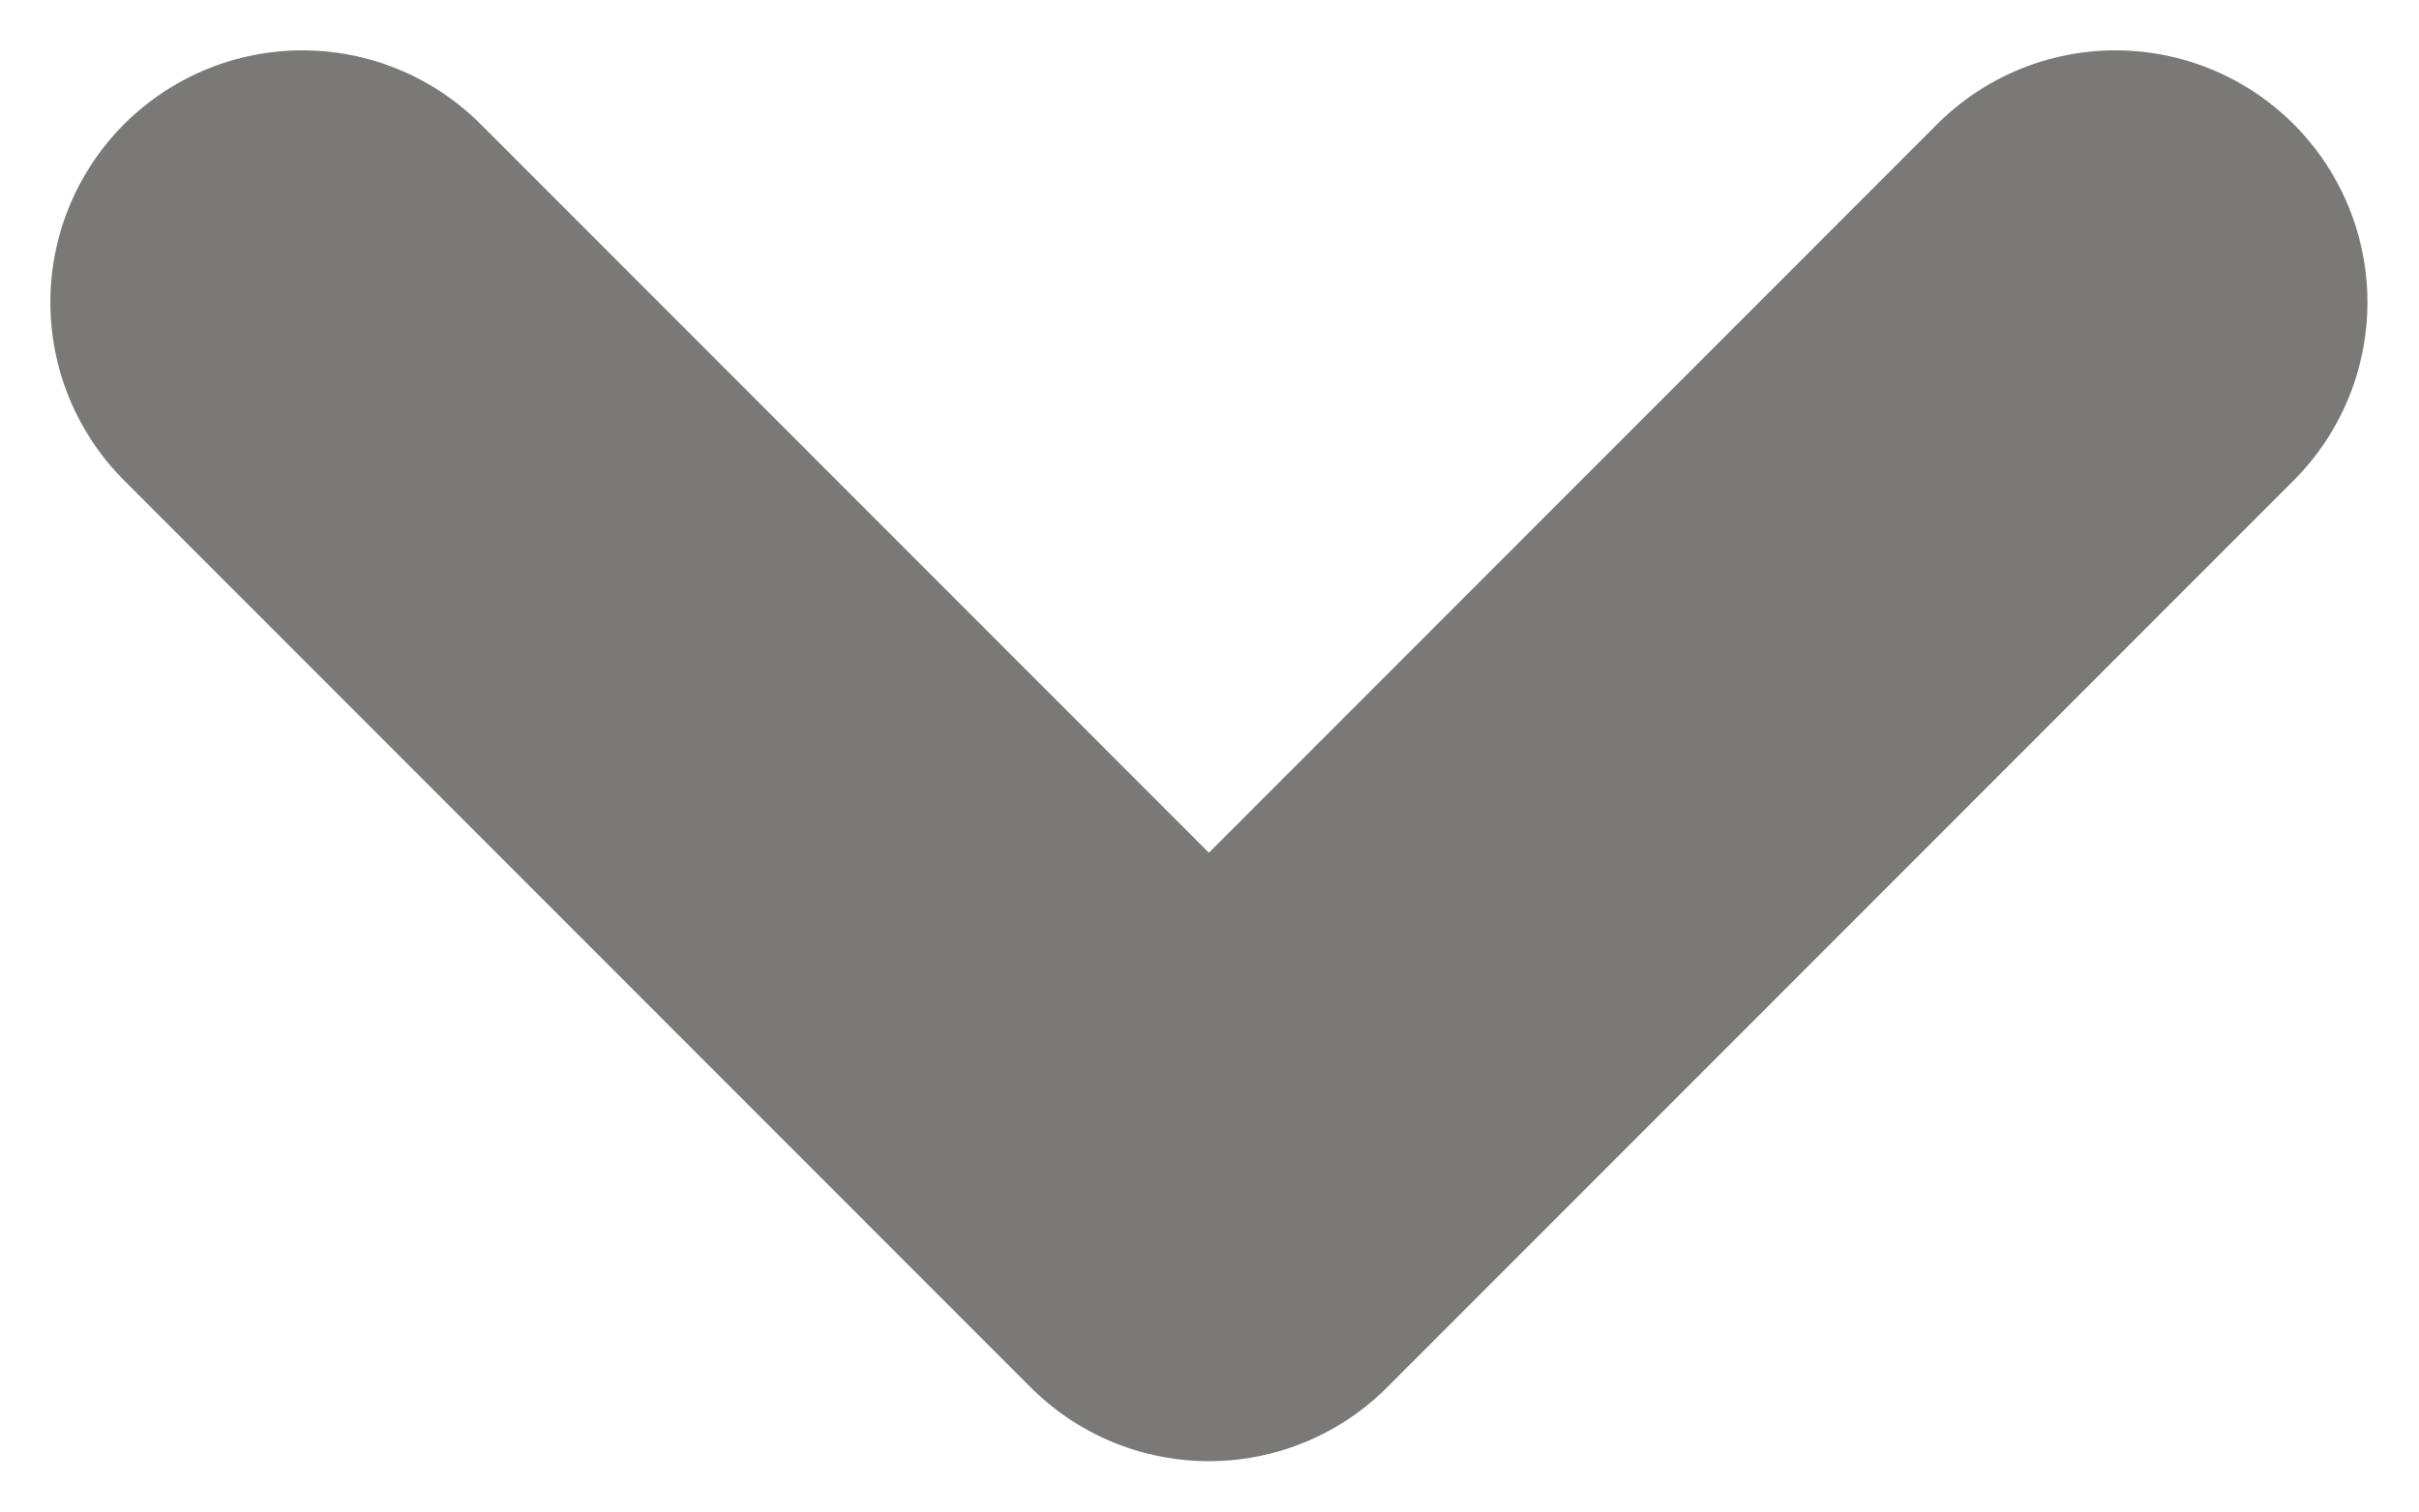
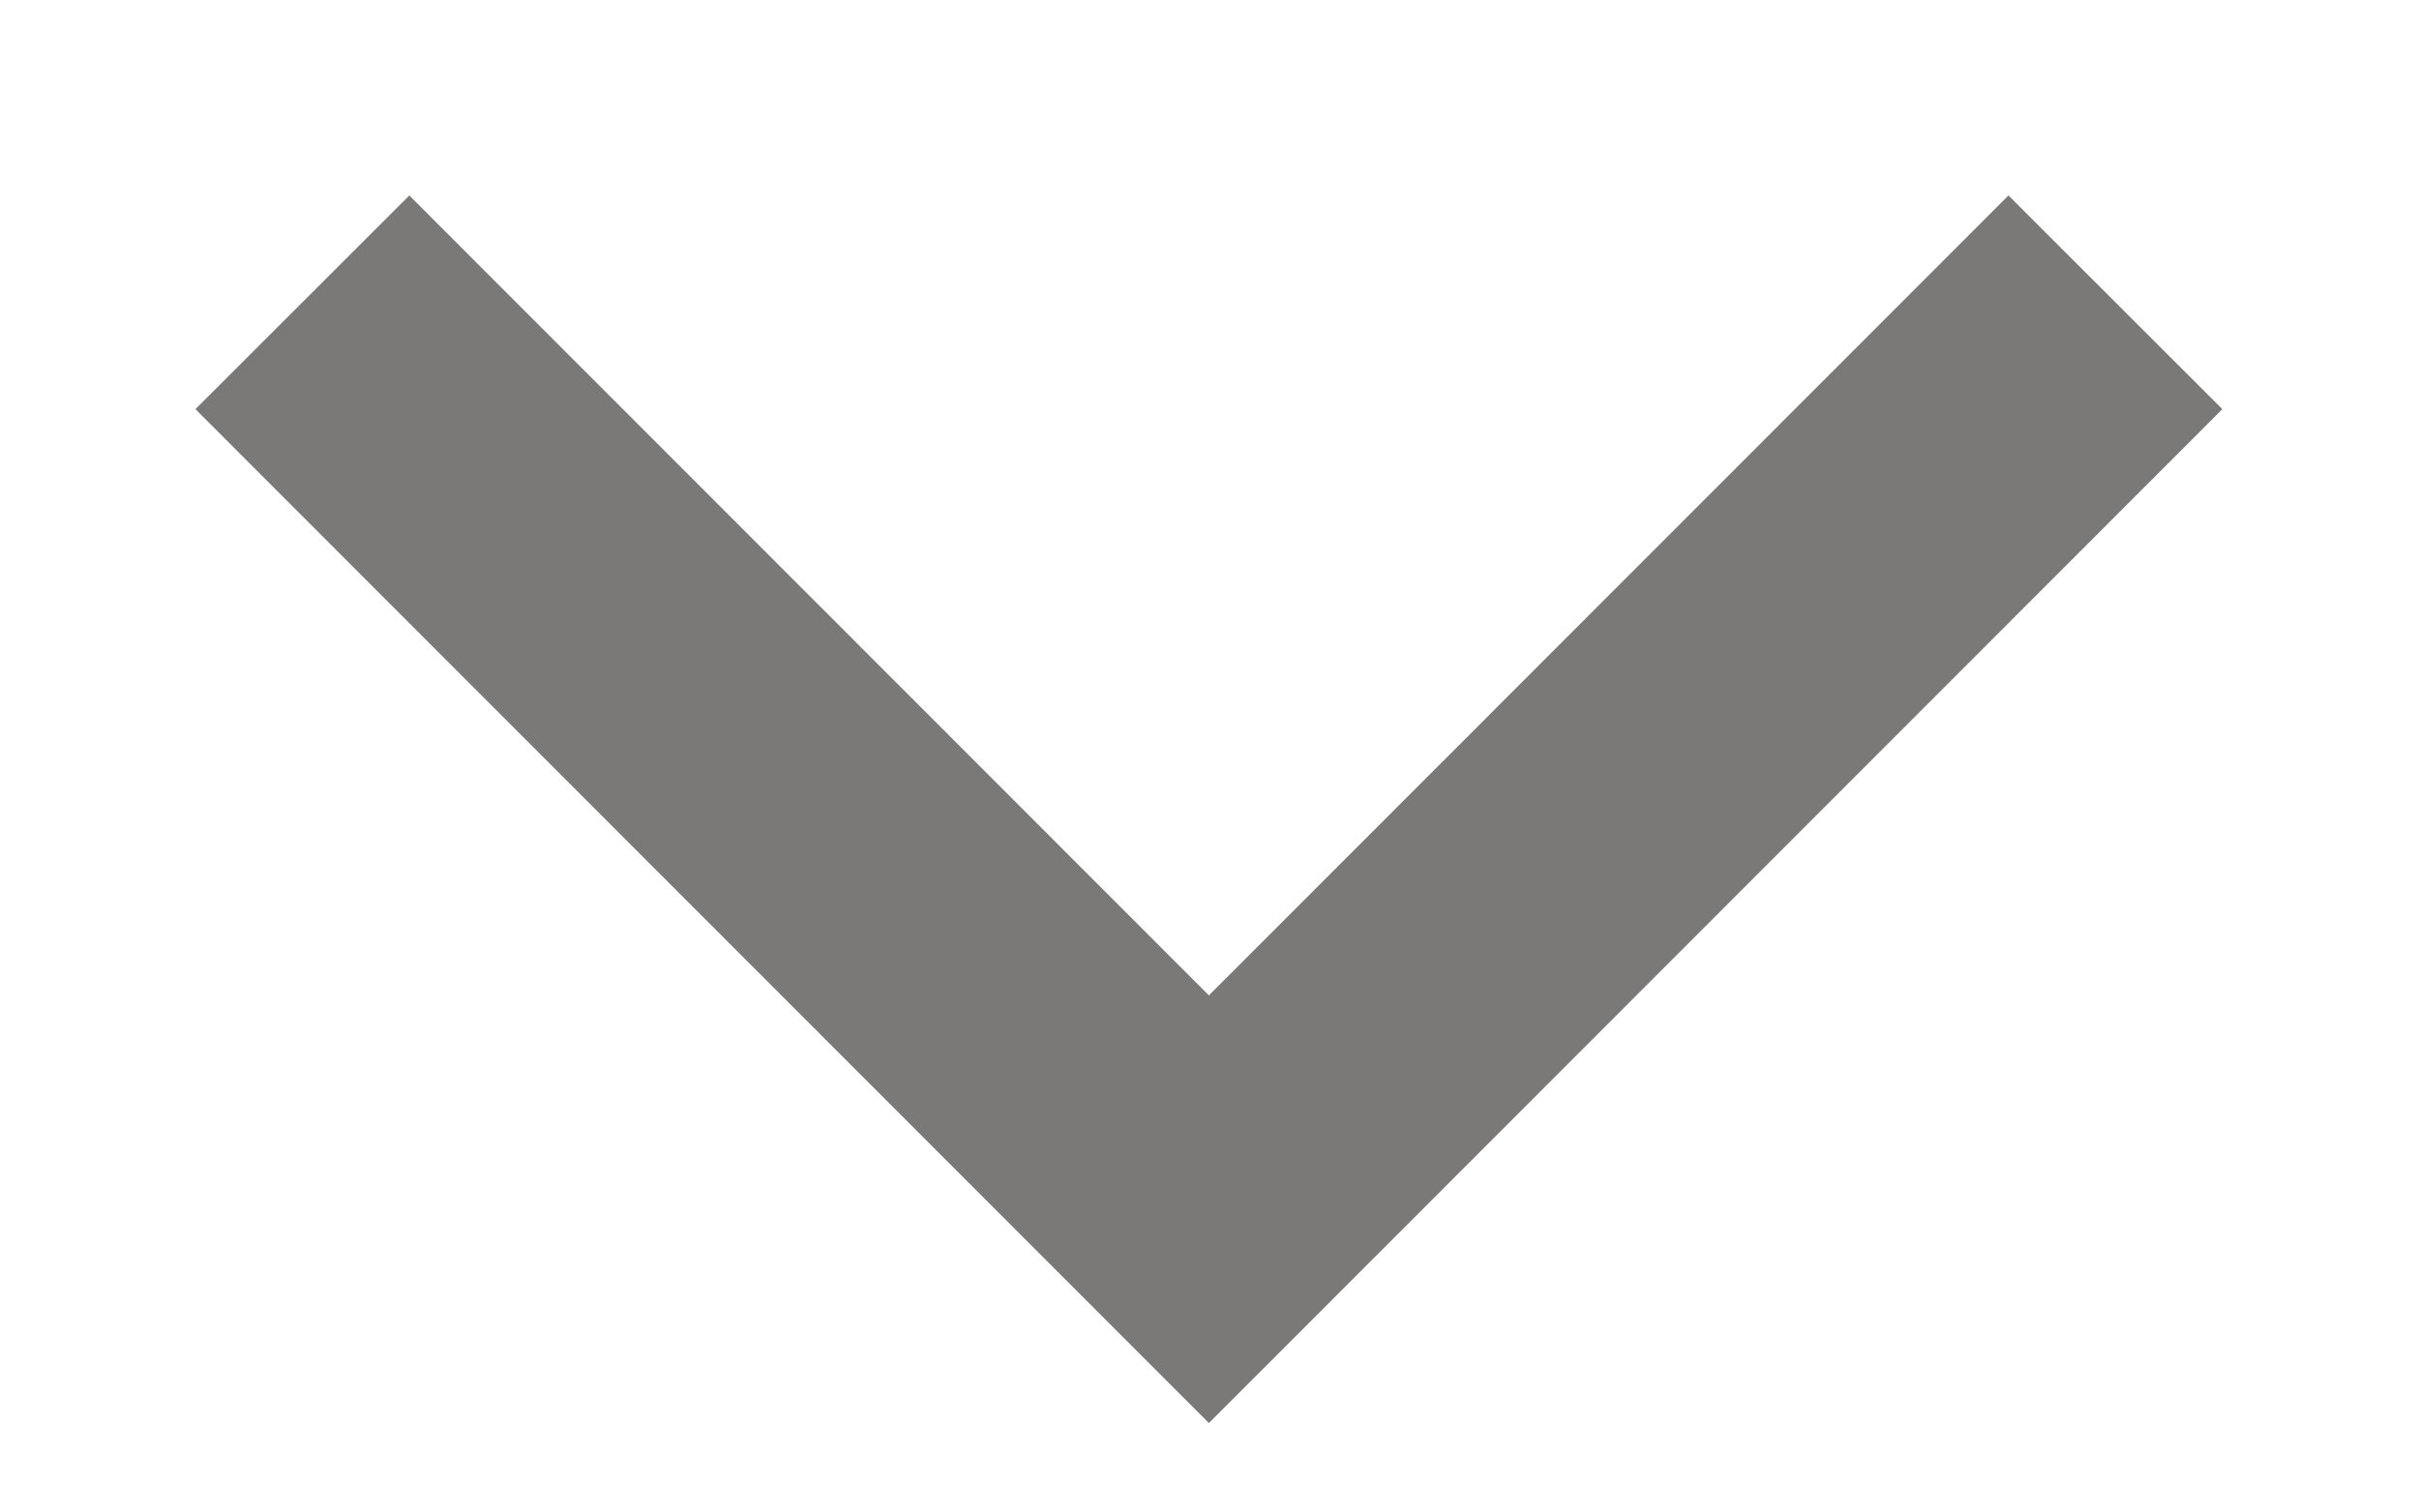
<svg xmlns="http://www.w3.org/2000/svg" width="8" height="5" viewBox="0 0 8 5" fill="none">
-   <path d="M1 1L3.998 4L6.996 1" stroke="#7A7978" stroke-width="1.667" stroke-linecap="round" stroke-linejoin="round" />
+   <path d="M1 1L3.998 4L6.996 1" stroke="#7A7978" strokeWidth="1.667" strokeLinecap="round" strokeLinejoin="round" />
</svg>
